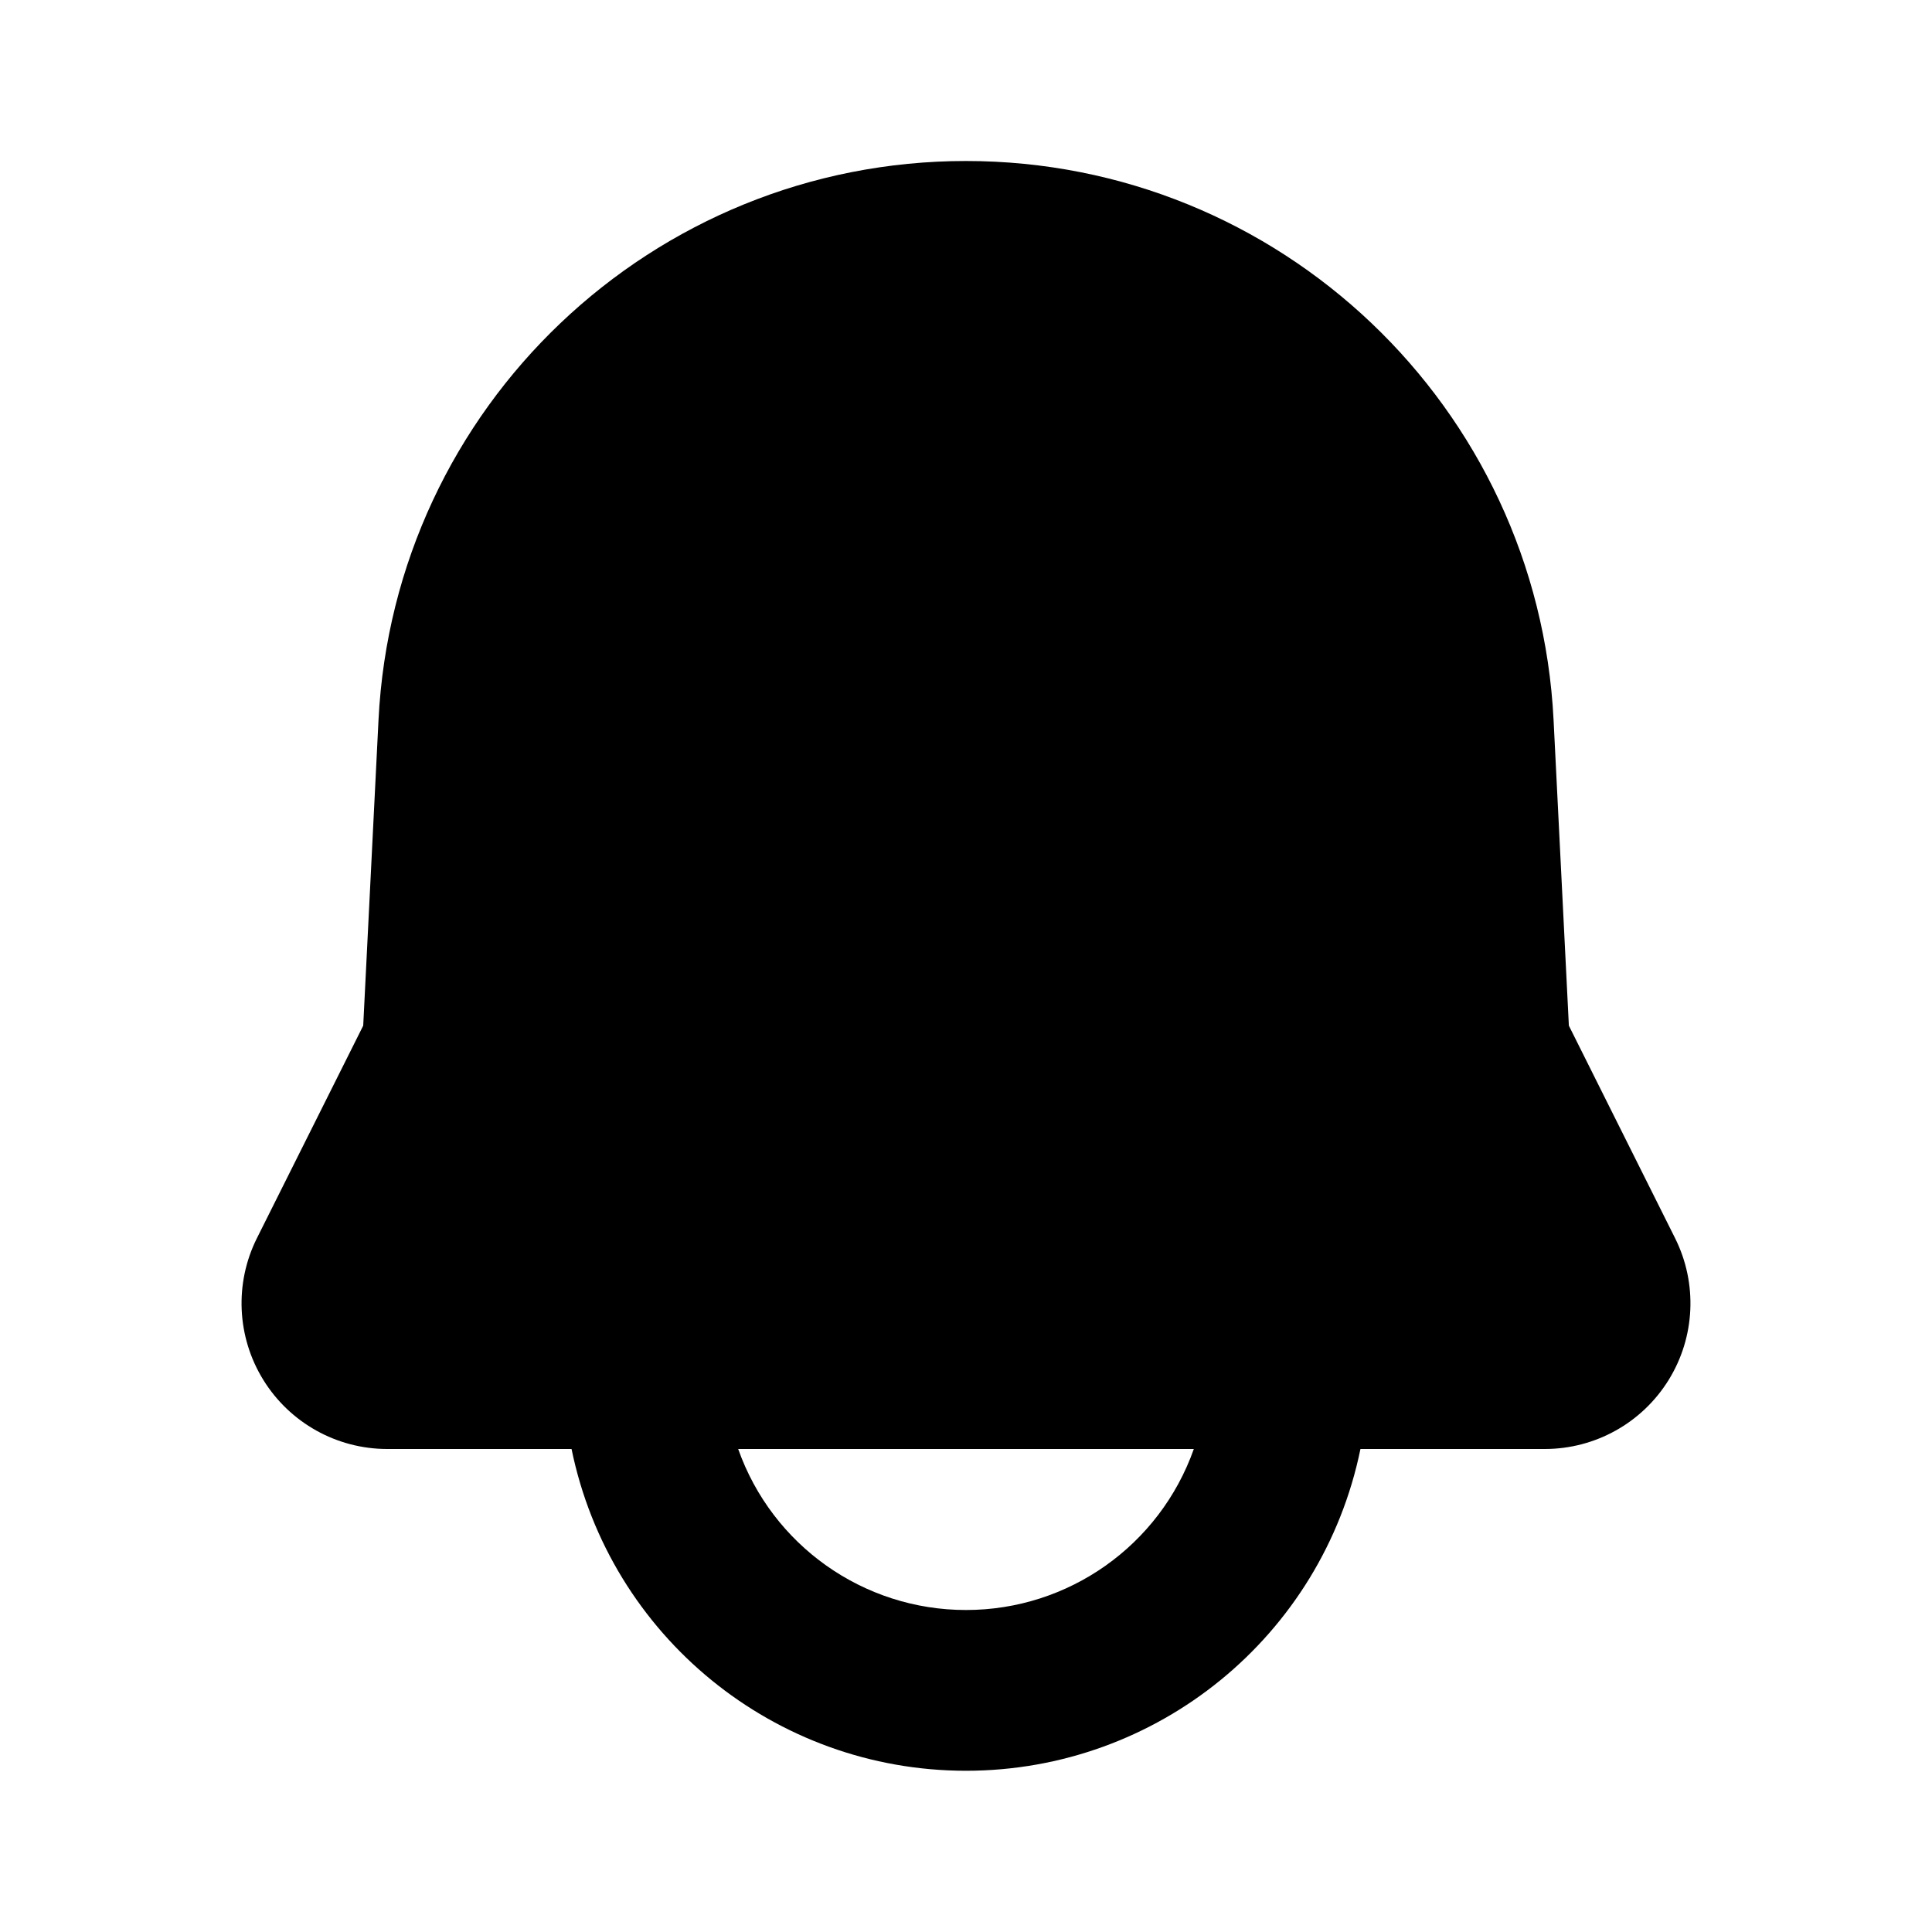
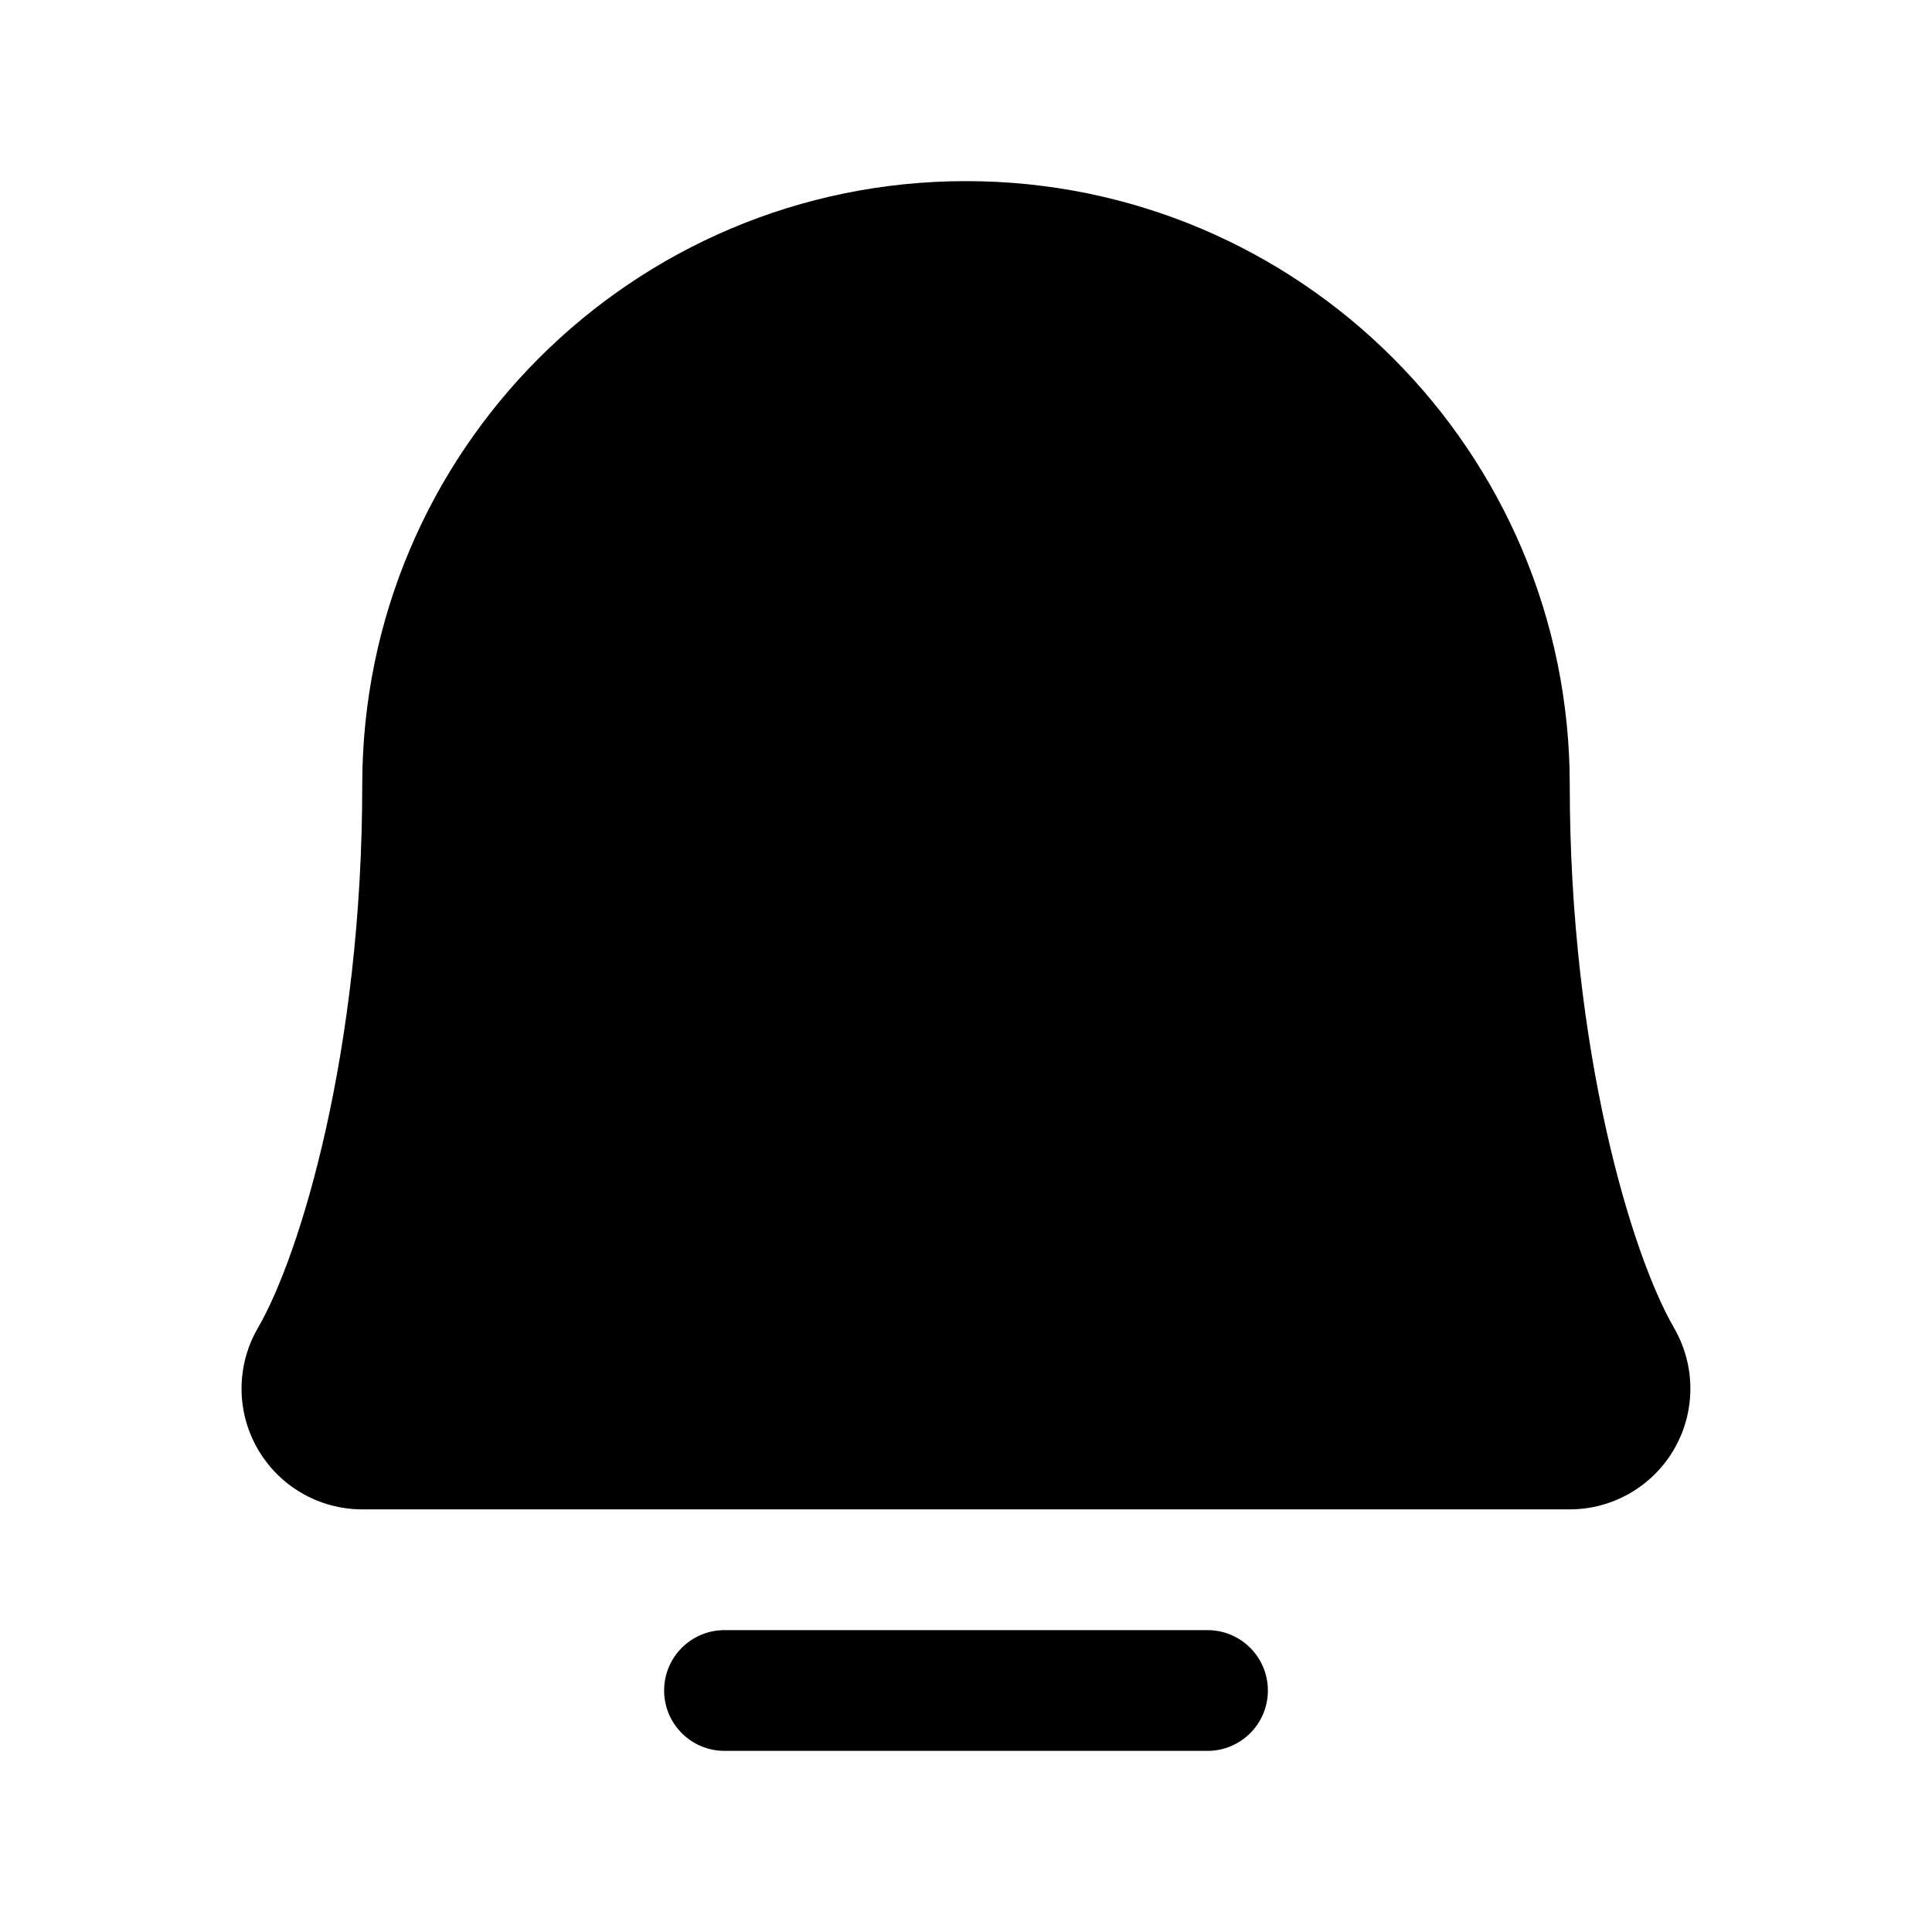
<svg xmlns="http://www.w3.org/2000/svg" fill="none" viewBox="0 0 24 24">
-   <path fill="#000" fill-rule="evenodd" d="M12 2a7.307 7.307 0 0 0-7.298 6.943l-.19 3.798-1.321 2.641A1.81 1.81 0 0 0 4.809 18H7.1a5.002 5.002 0 0 0 9.8 0h2.291a1.81 1.81 0 0 0 1.618-2.618l-1.32-2.641-.19-3.798A7.31 7.31 0 0 0 12 2Zm0 18a3 3 0 0 1-2.83-2h5.66A3 3 0 0 1 12 20Z" clip-rule="evenodd" />
+   <path fill="#000" d="M15.75 21a.75.75 0 0 1-.75.75H9a.75.75 0 1 1 0-1.5h6a.75.75 0 0 1 .75.75Zm5.045-4.506c-.522-.896-1.295-3.432-1.295-6.744a7.5 7.5 0 1 0-15 0c0 3.313-.774 5.848-1.295 6.744A1.5 1.5 0 0 0 4.5 18.75h15a1.5 1.5 0 0 0 1.294-2.256Z" />
</svg>
